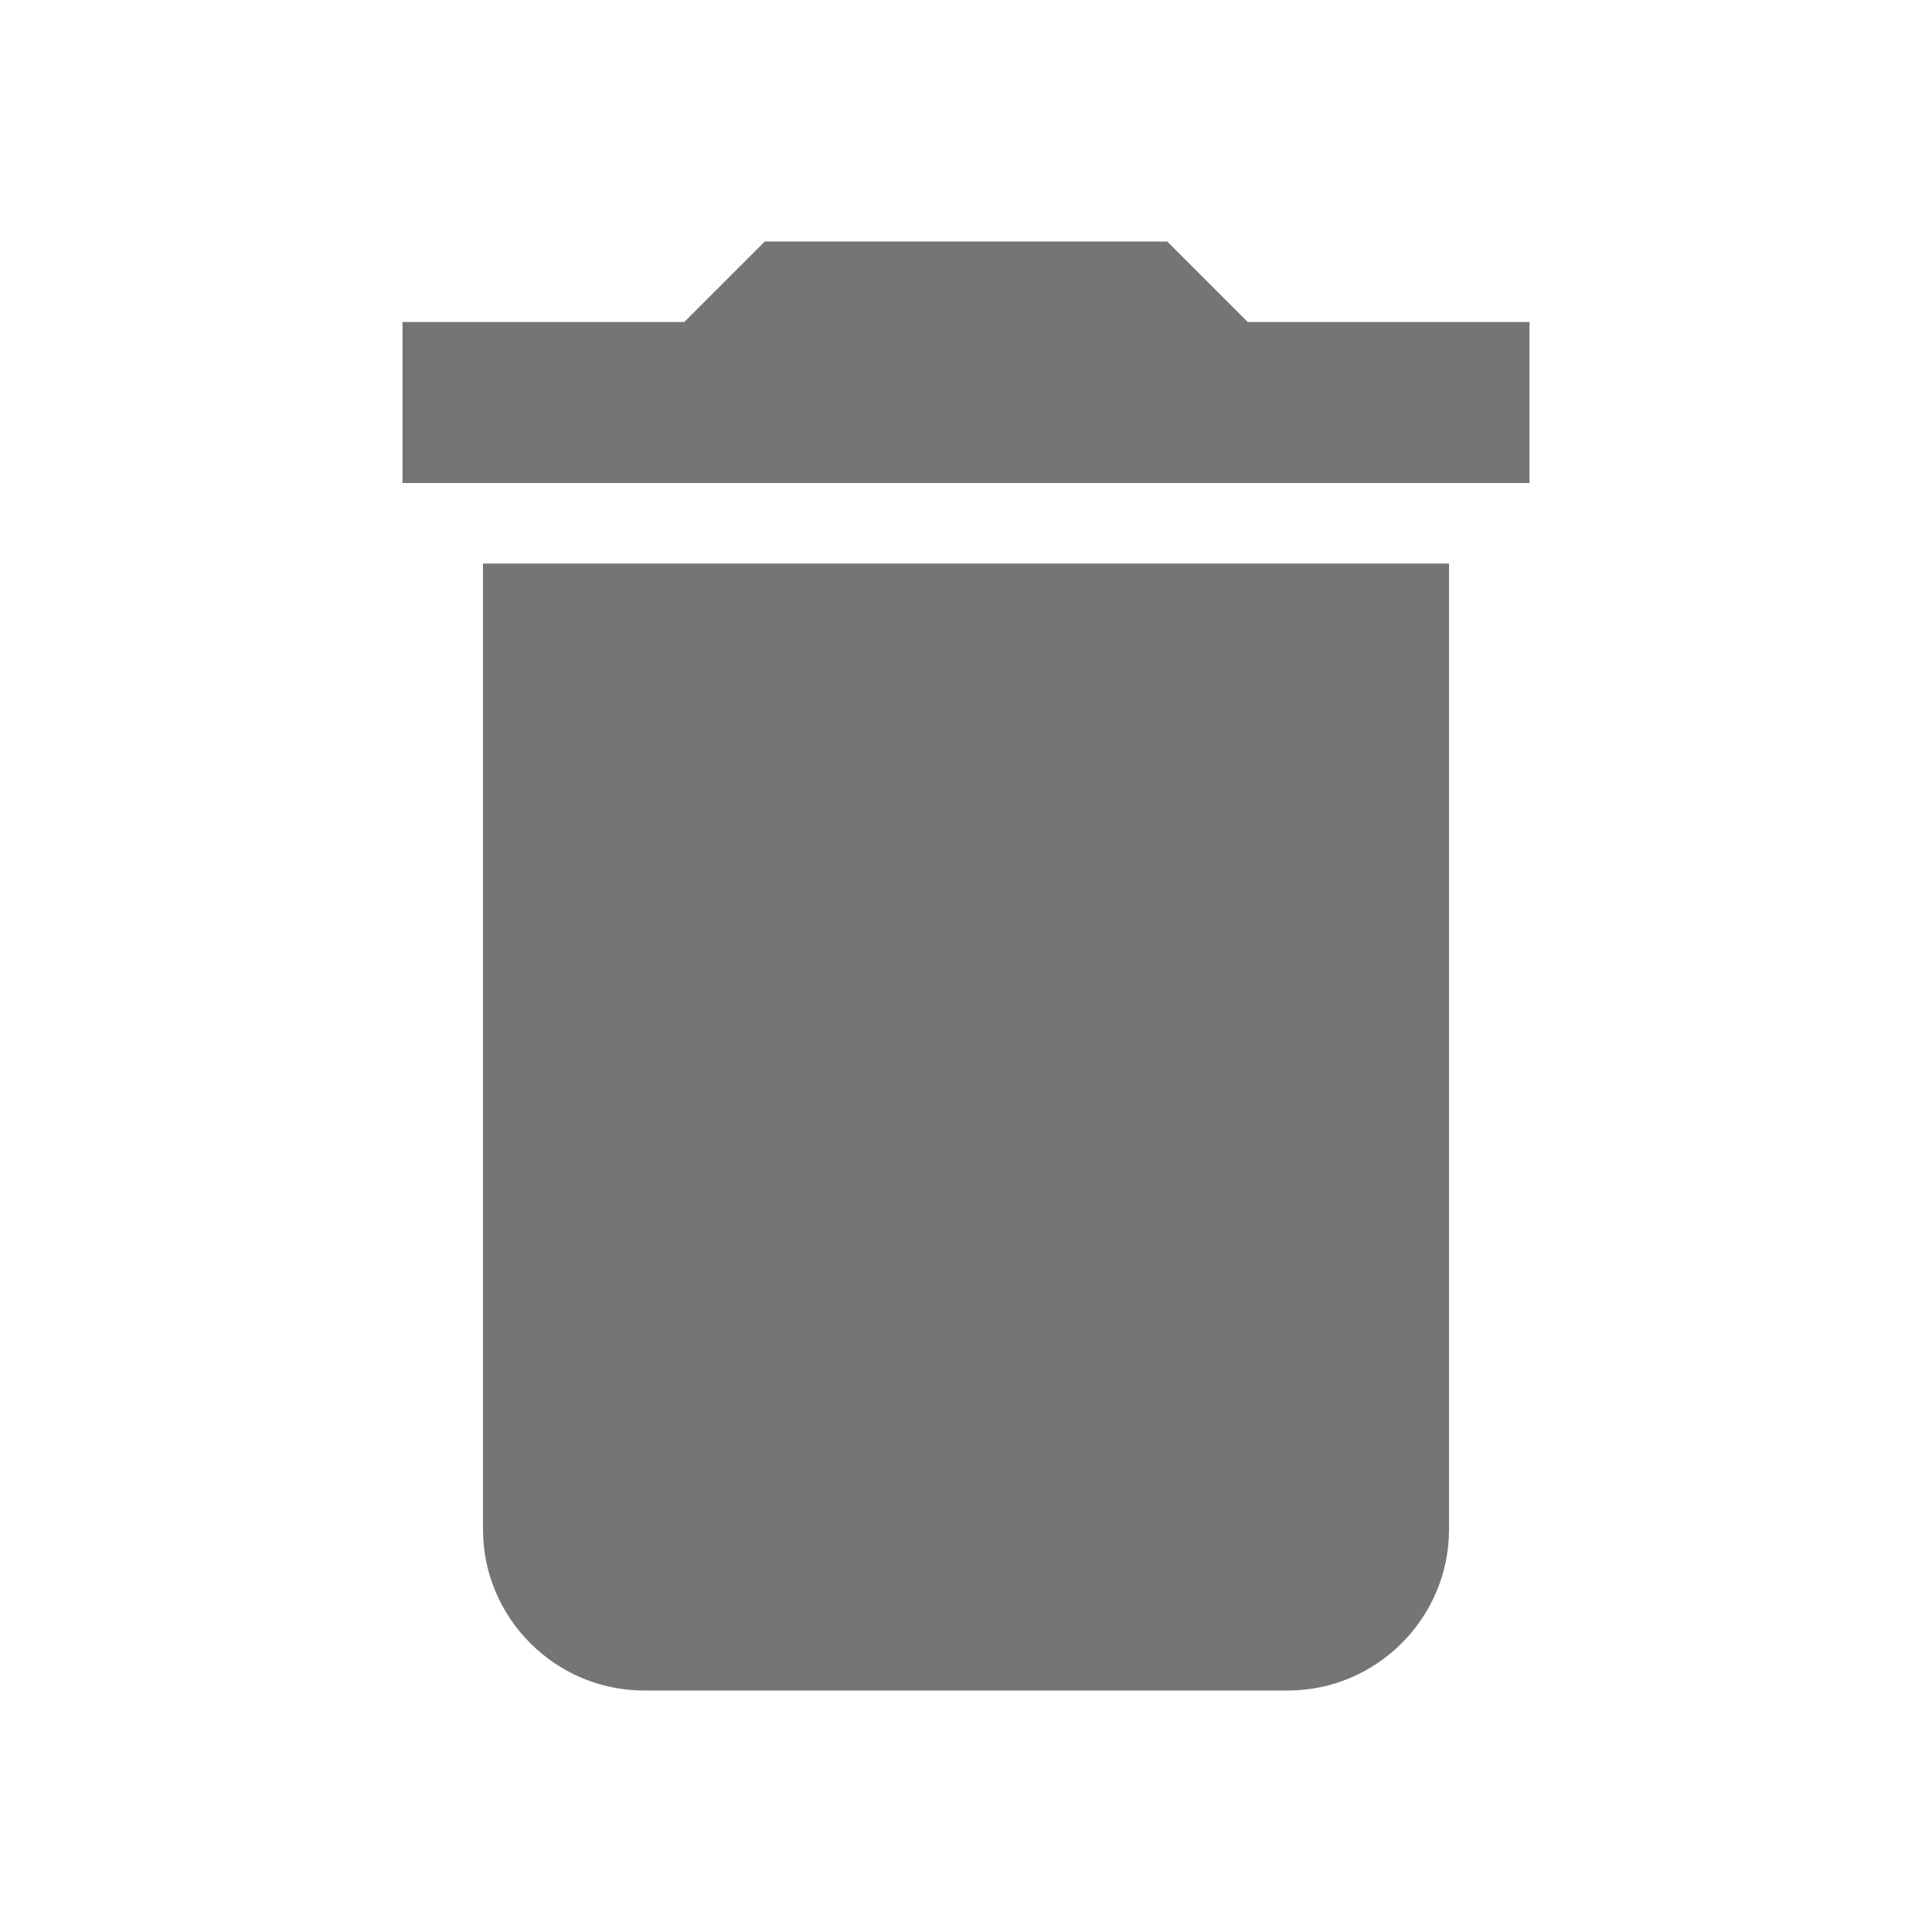
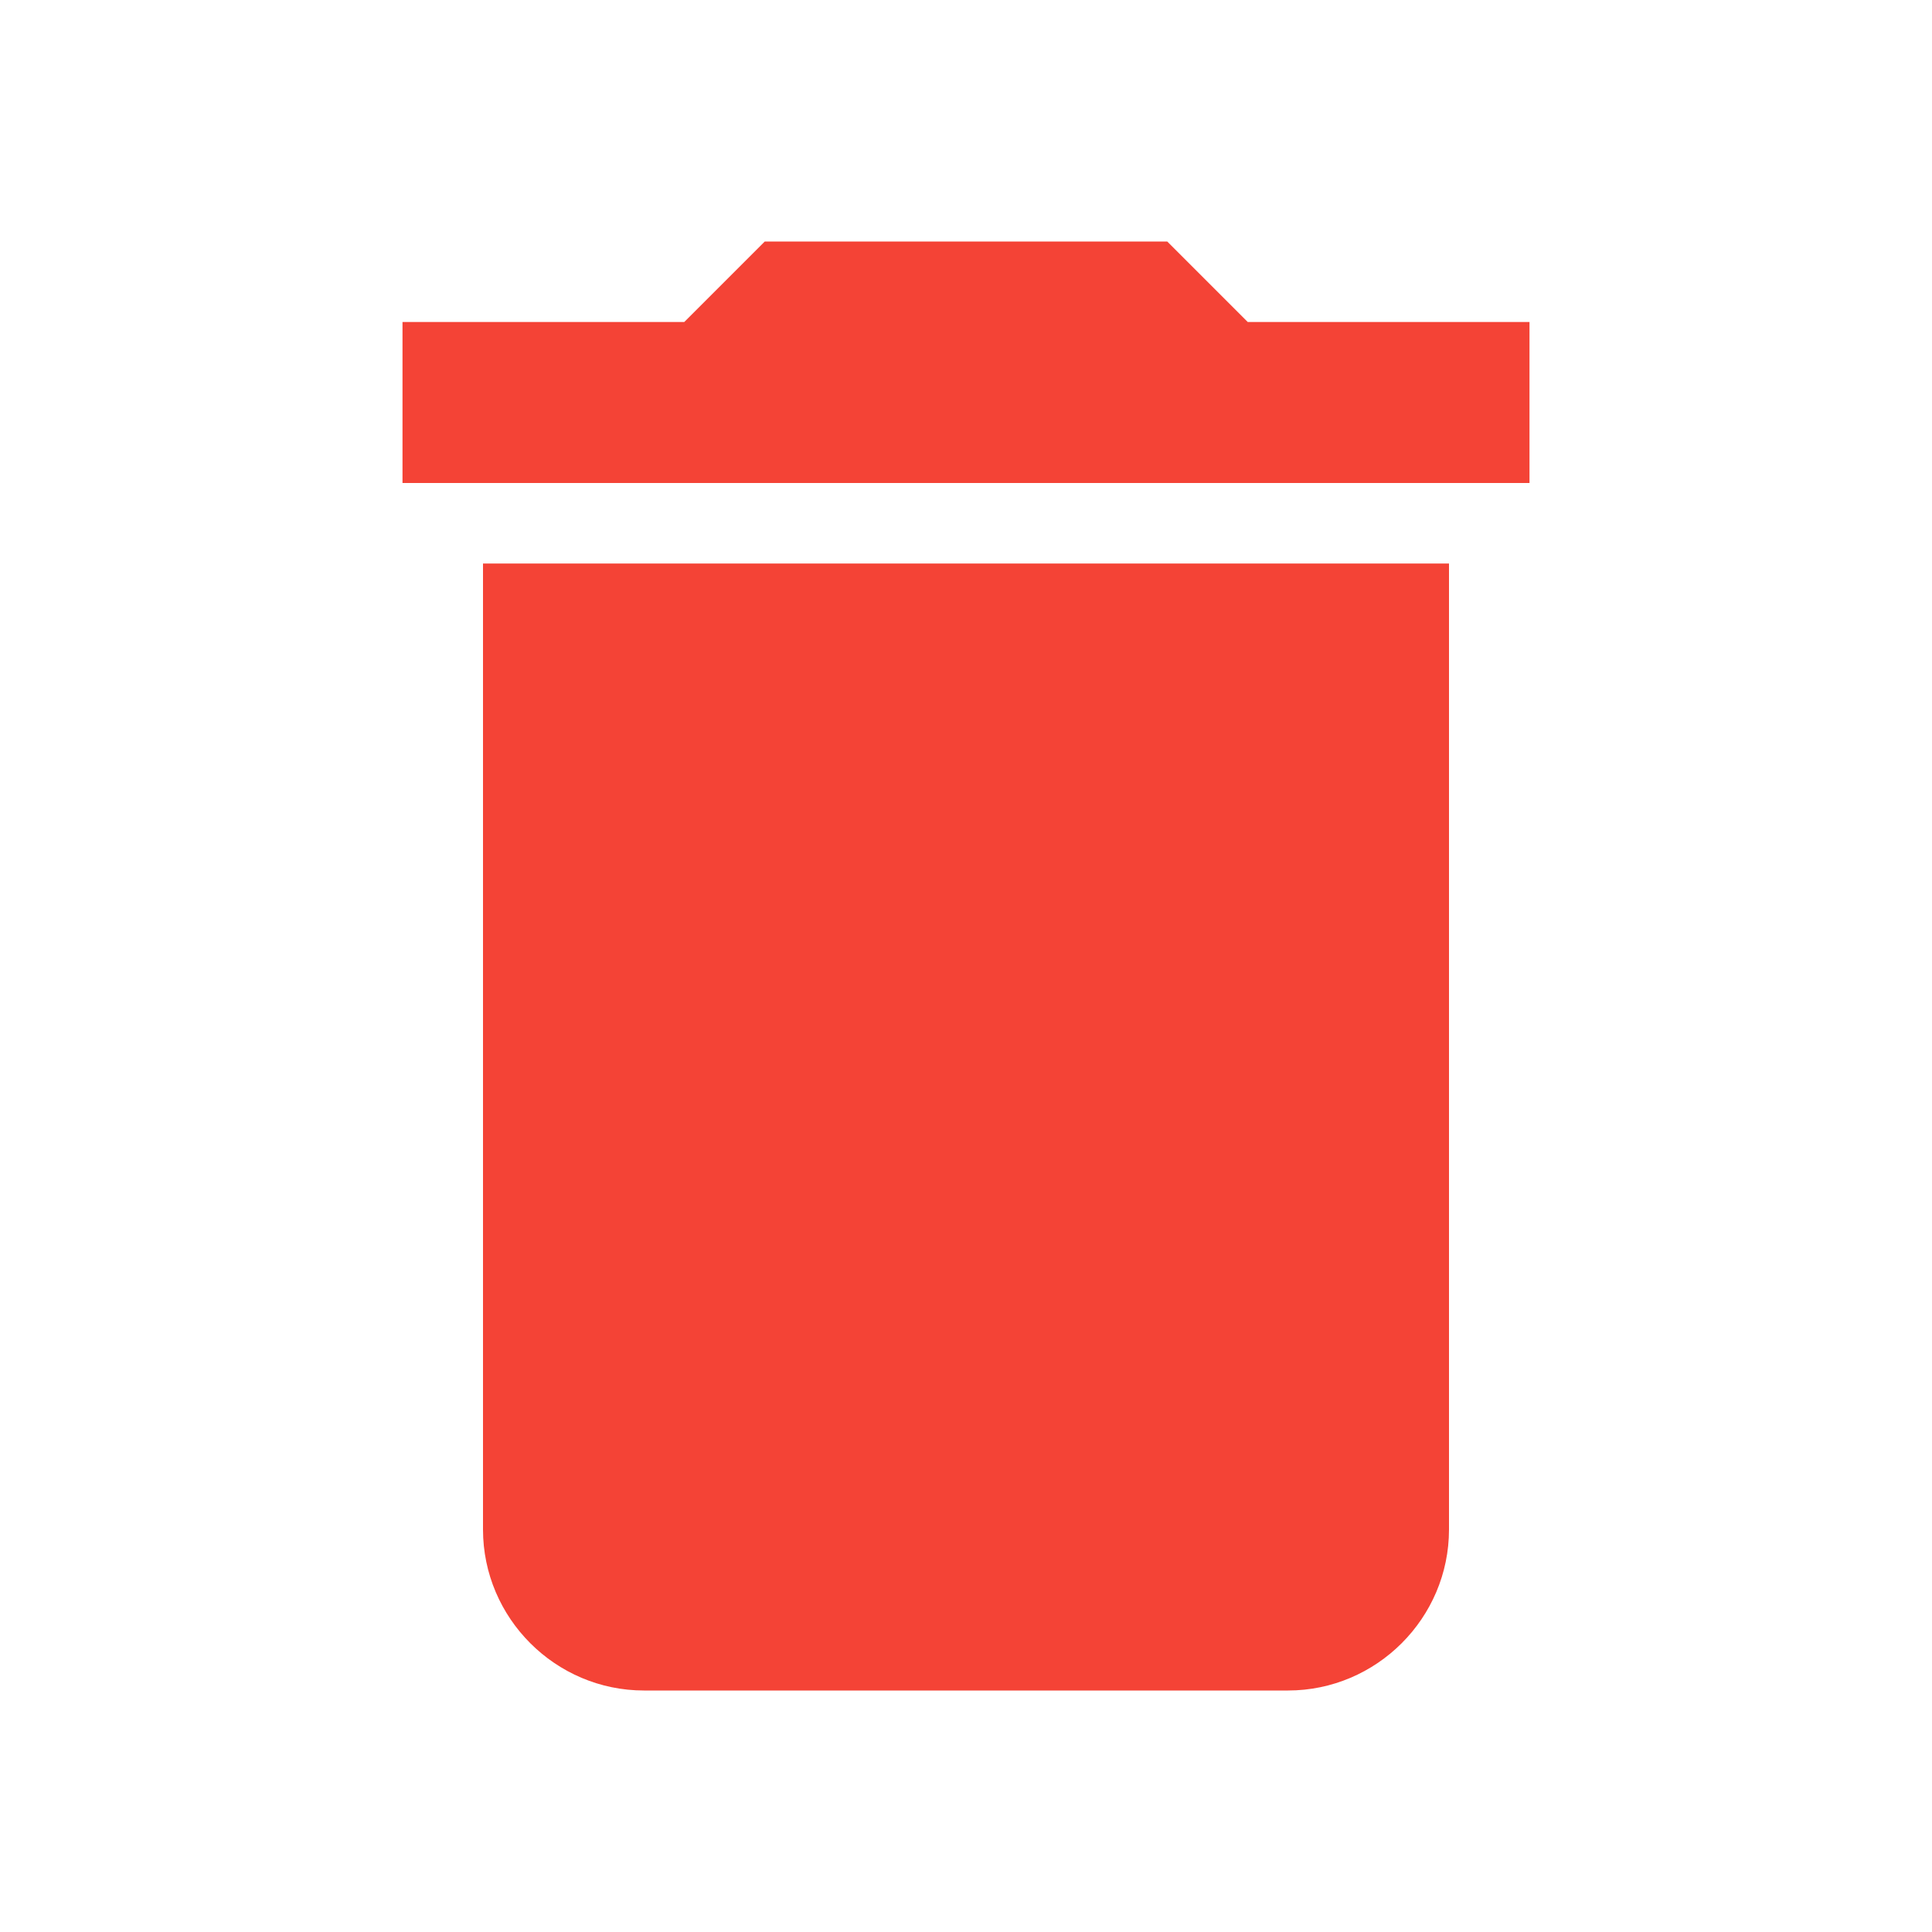
- <svg xmlns="http://www.w3.org/2000/svg" fill="#757575" height="36" viewBox="0 0 24 24" width="36">
+ <svg xmlns="http://www.w3.org/2000/svg" fill="#F44336" height="36" viewBox="0 0 24 24" width="36">
  <path d="M6 19c0 1.1.9 2 2 2h8c1.1 0 2-.9 2-2V7H6v12zM19 4h-3.5l-1-1h-5l-1 1H5v2h14V4z" />
  <path d="M0 0h24v24H0z" fill="none" />
</svg>
